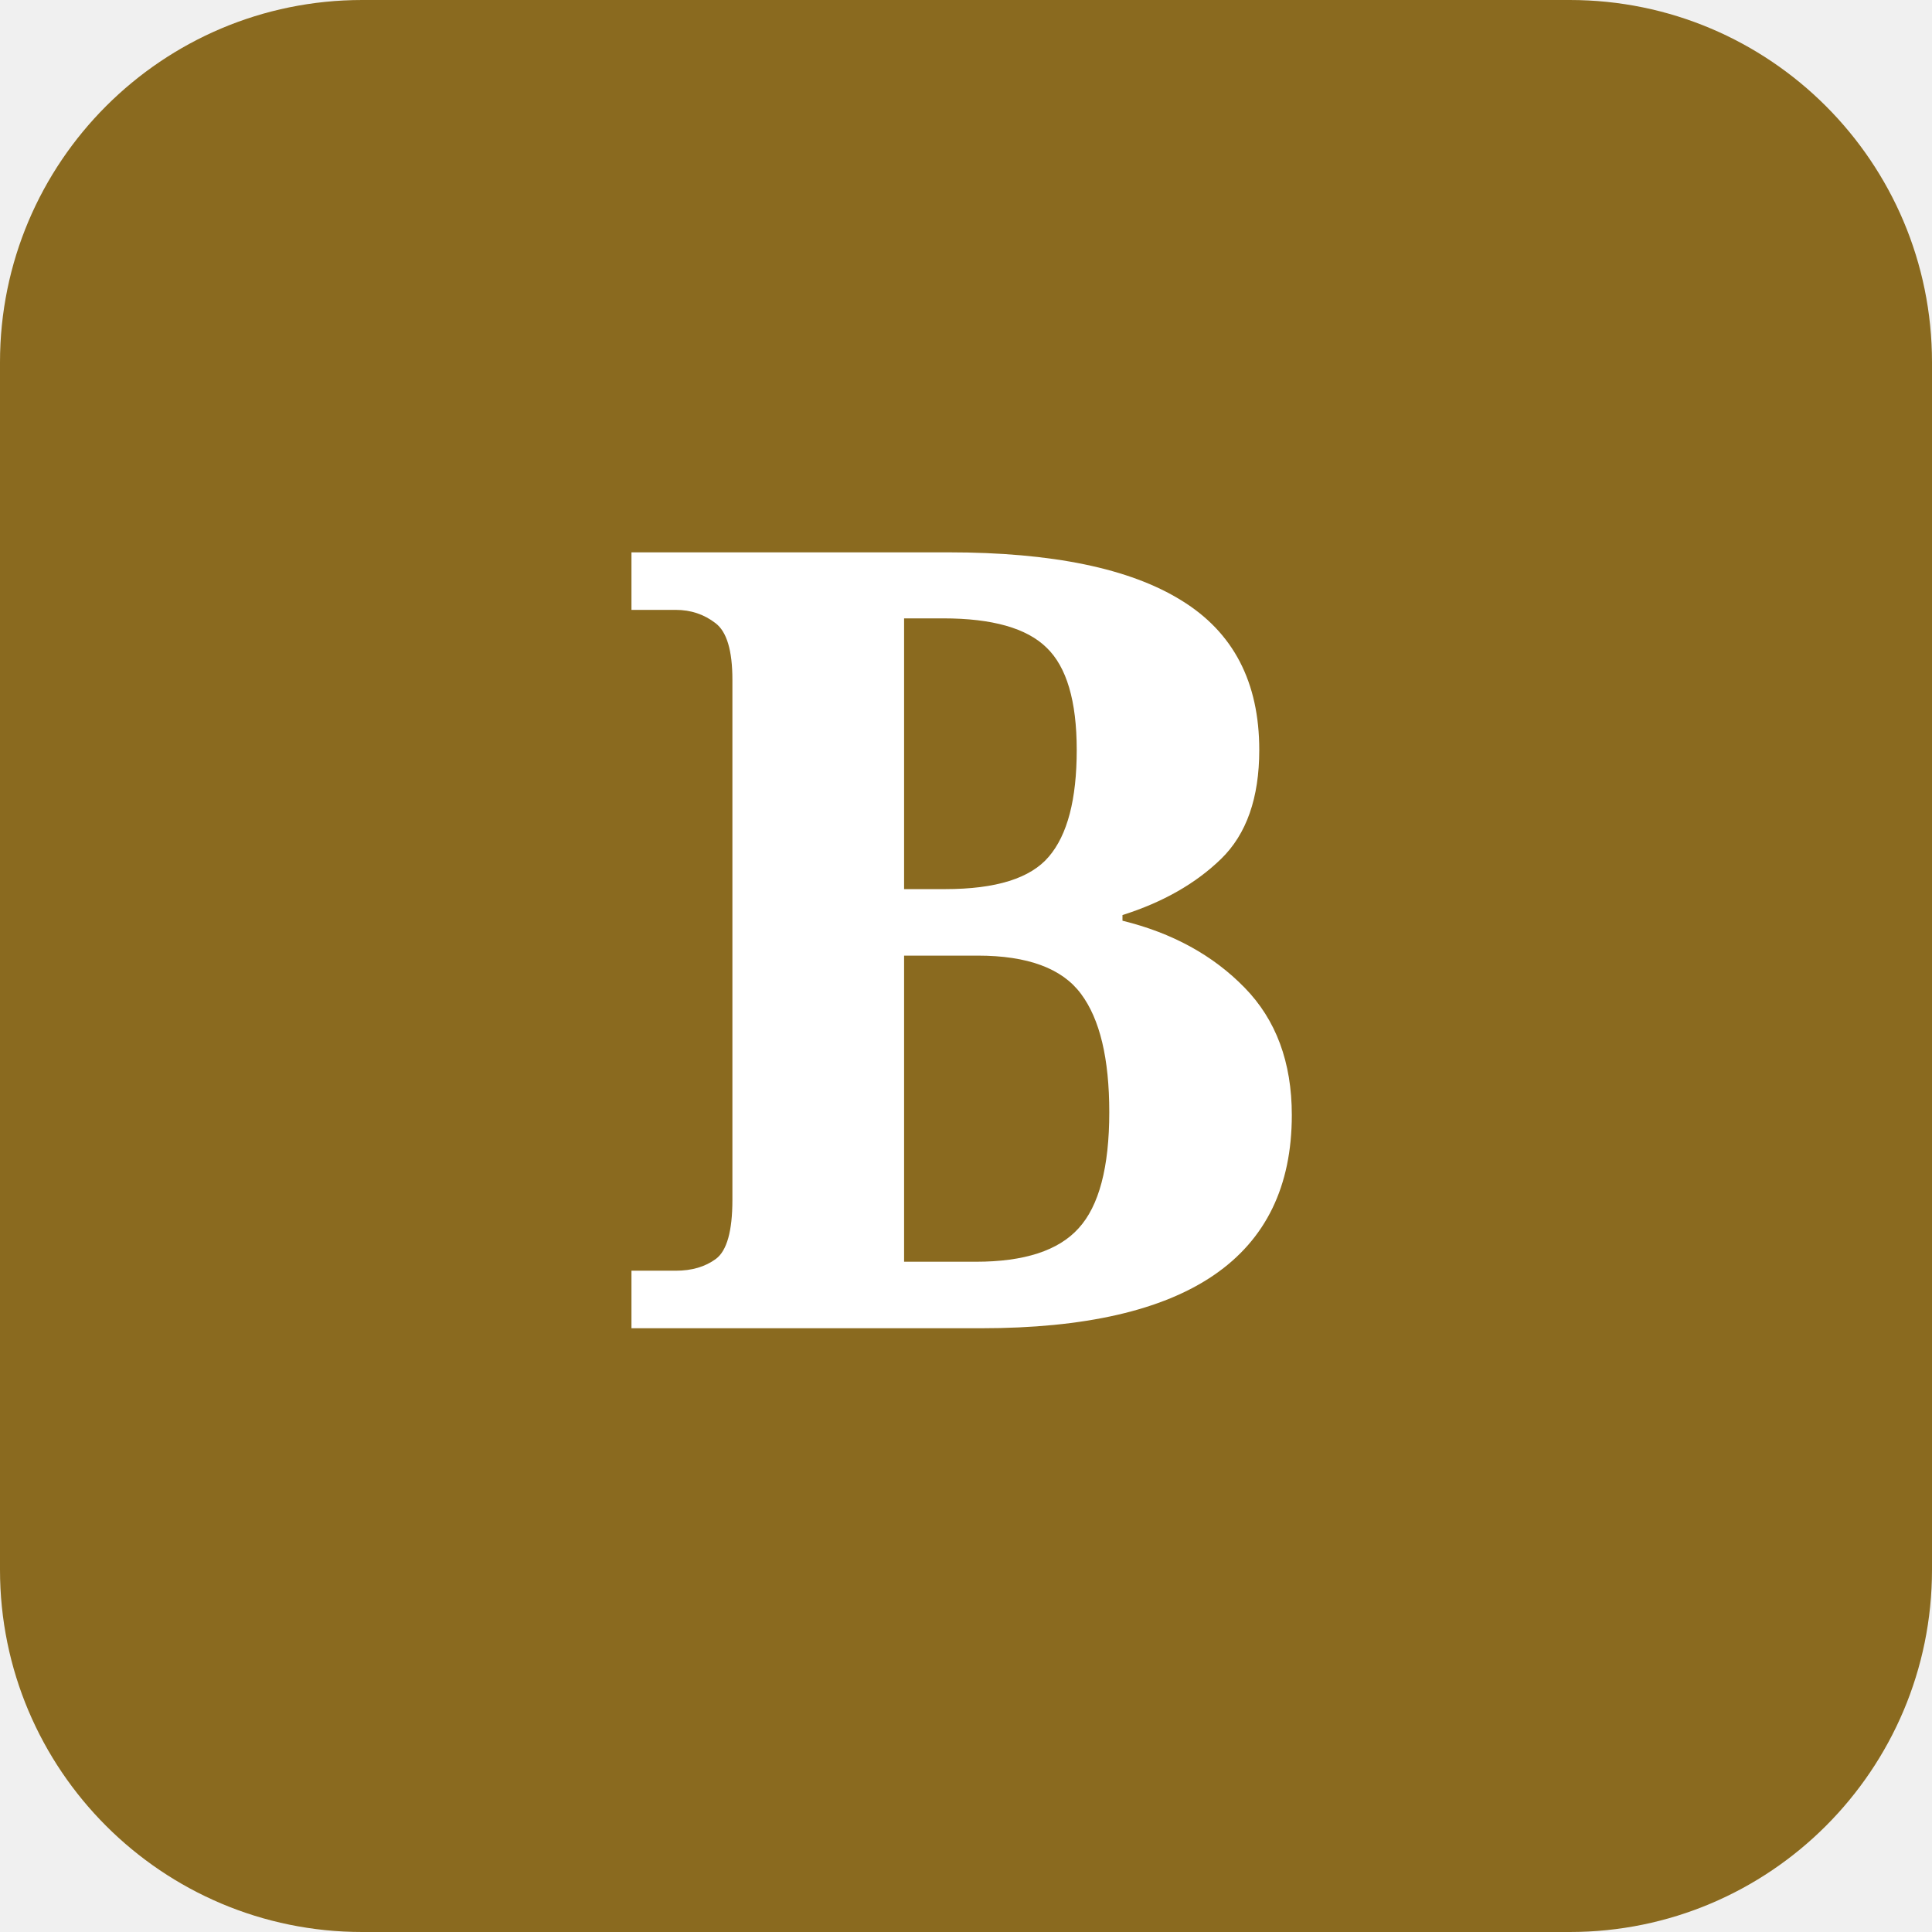
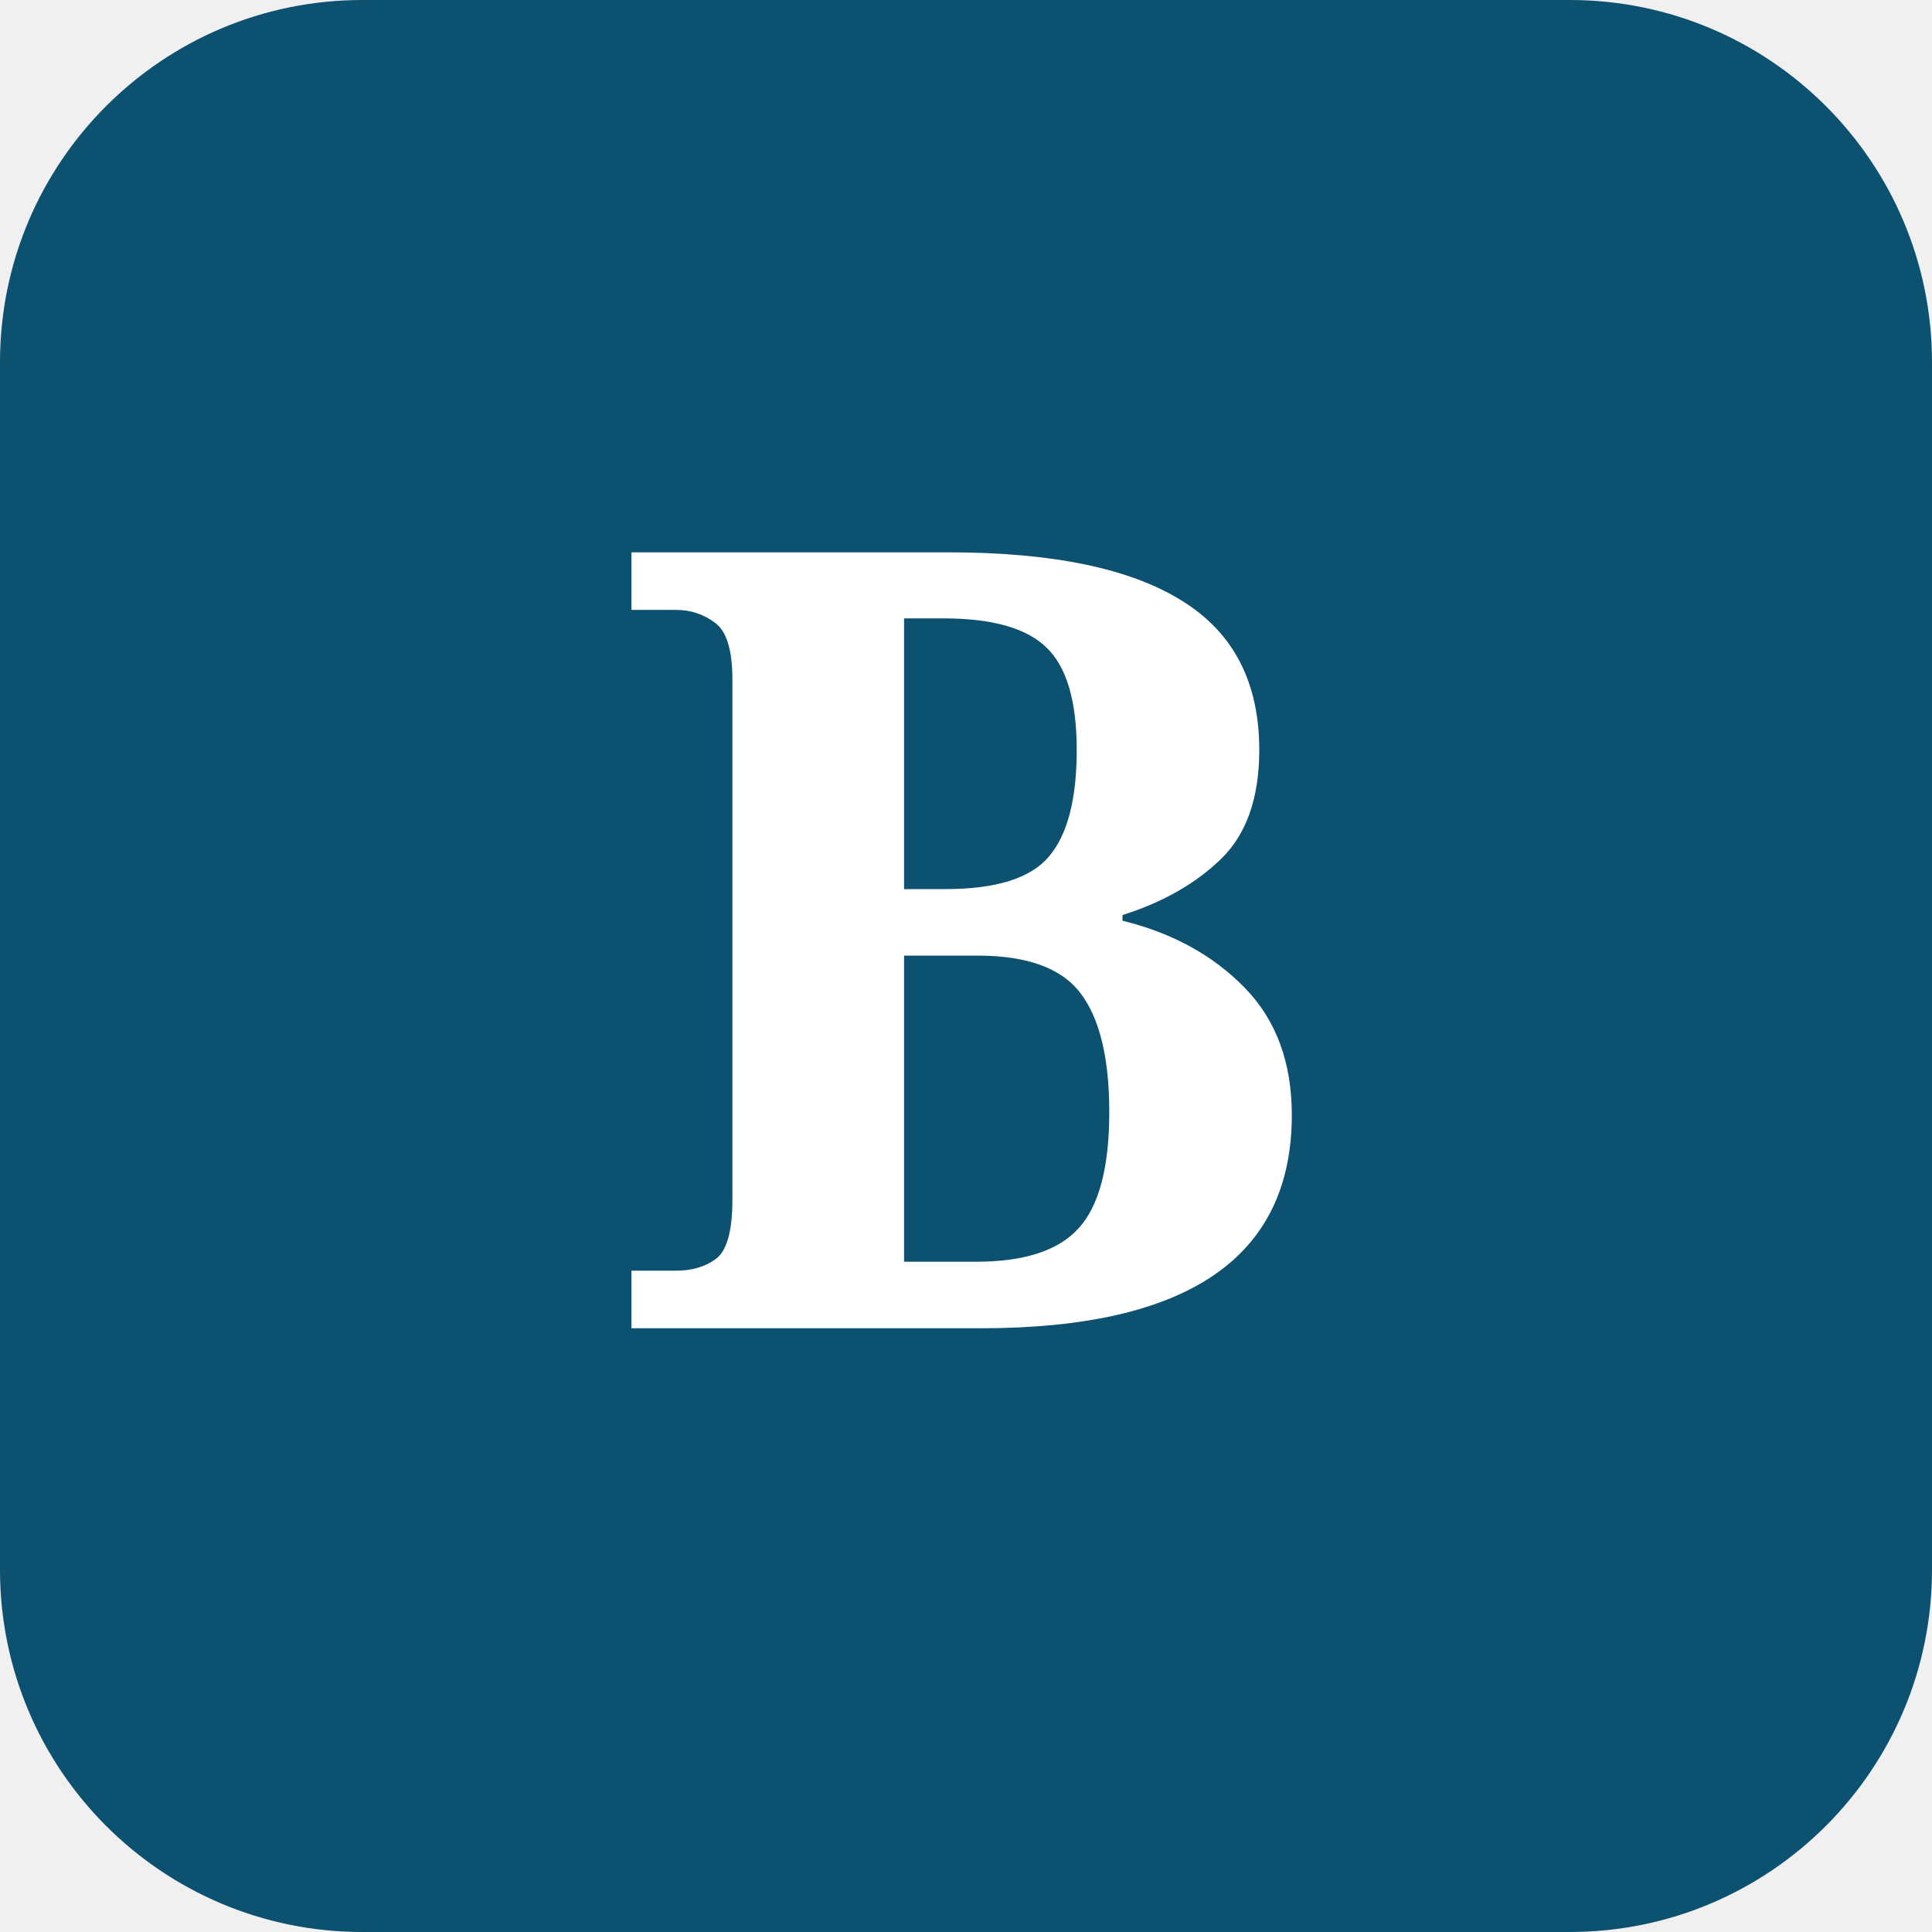
<svg xmlns="http://www.w3.org/2000/svg" viewBox="0 0 64 64">
-   <rect width="64" height="64" rx="12" fill="#8A6A1F" />
+   <rect width="64" height="64" rx="12" fill="#0D5170" />
  <text x="32" y="44" font-family="Georgia, serif" font-size="36" font-weight="700" fill="#fff" text-anchor="middle">B</text>
</svg>
